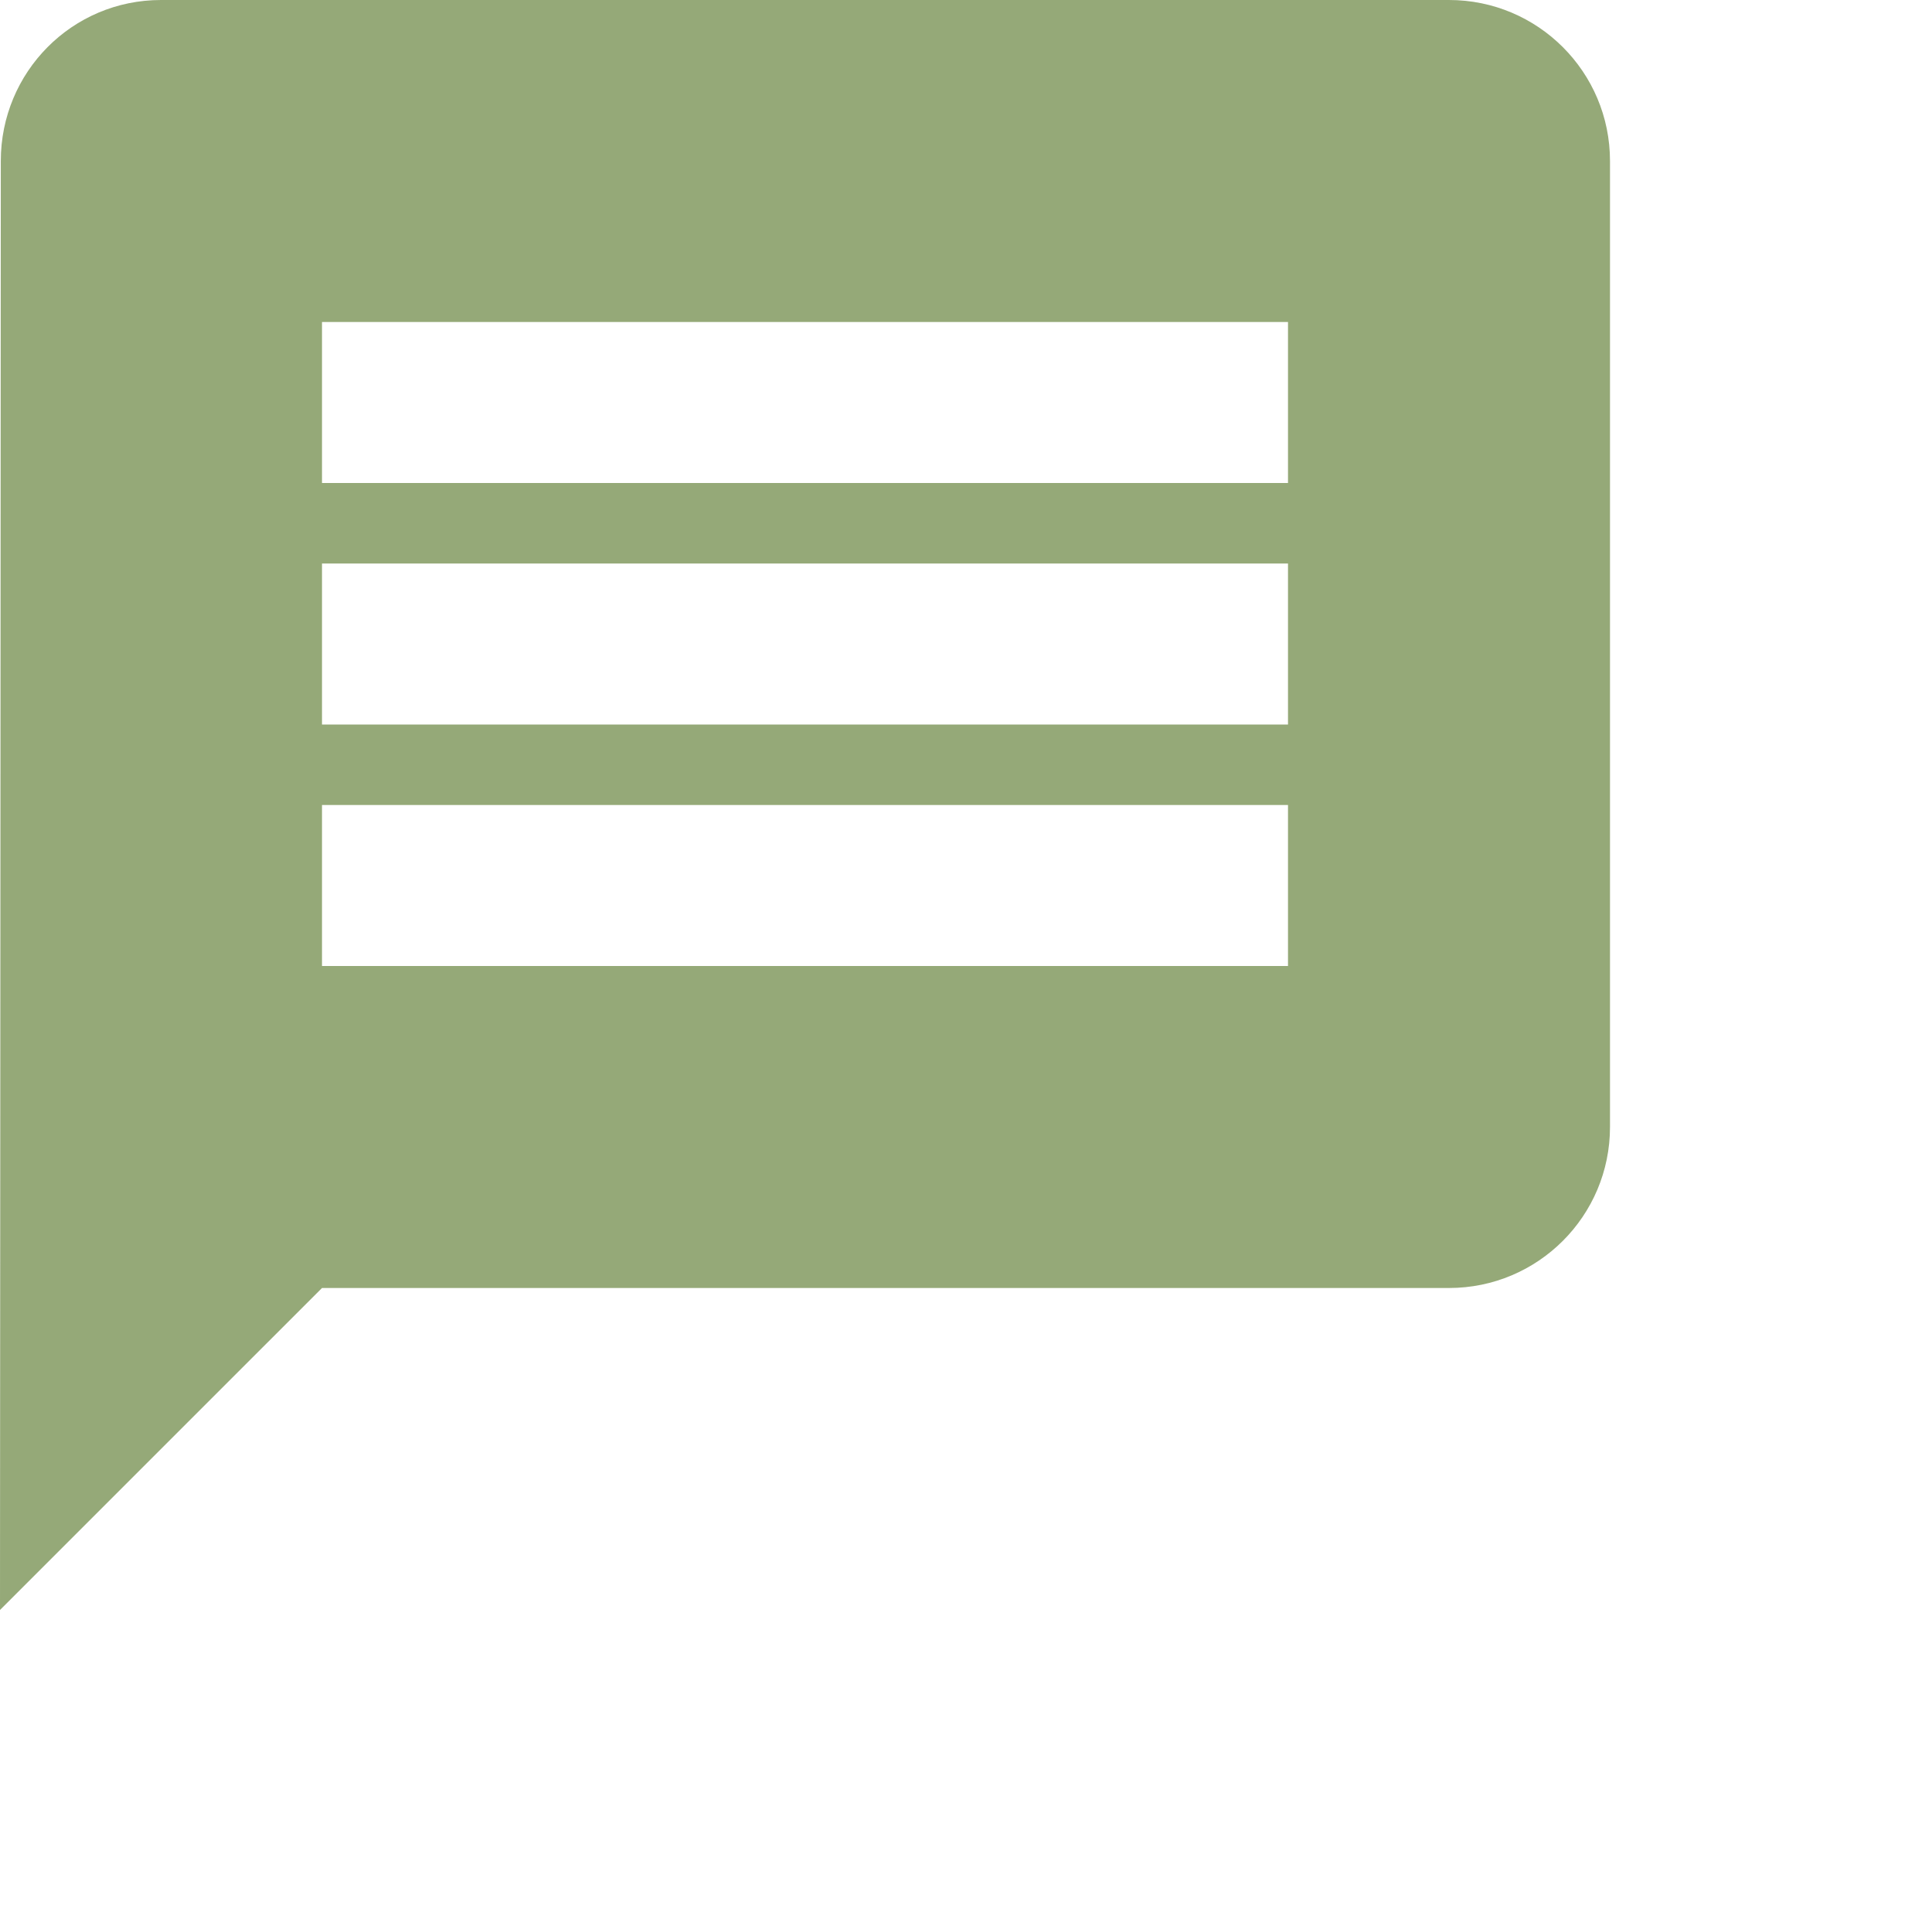
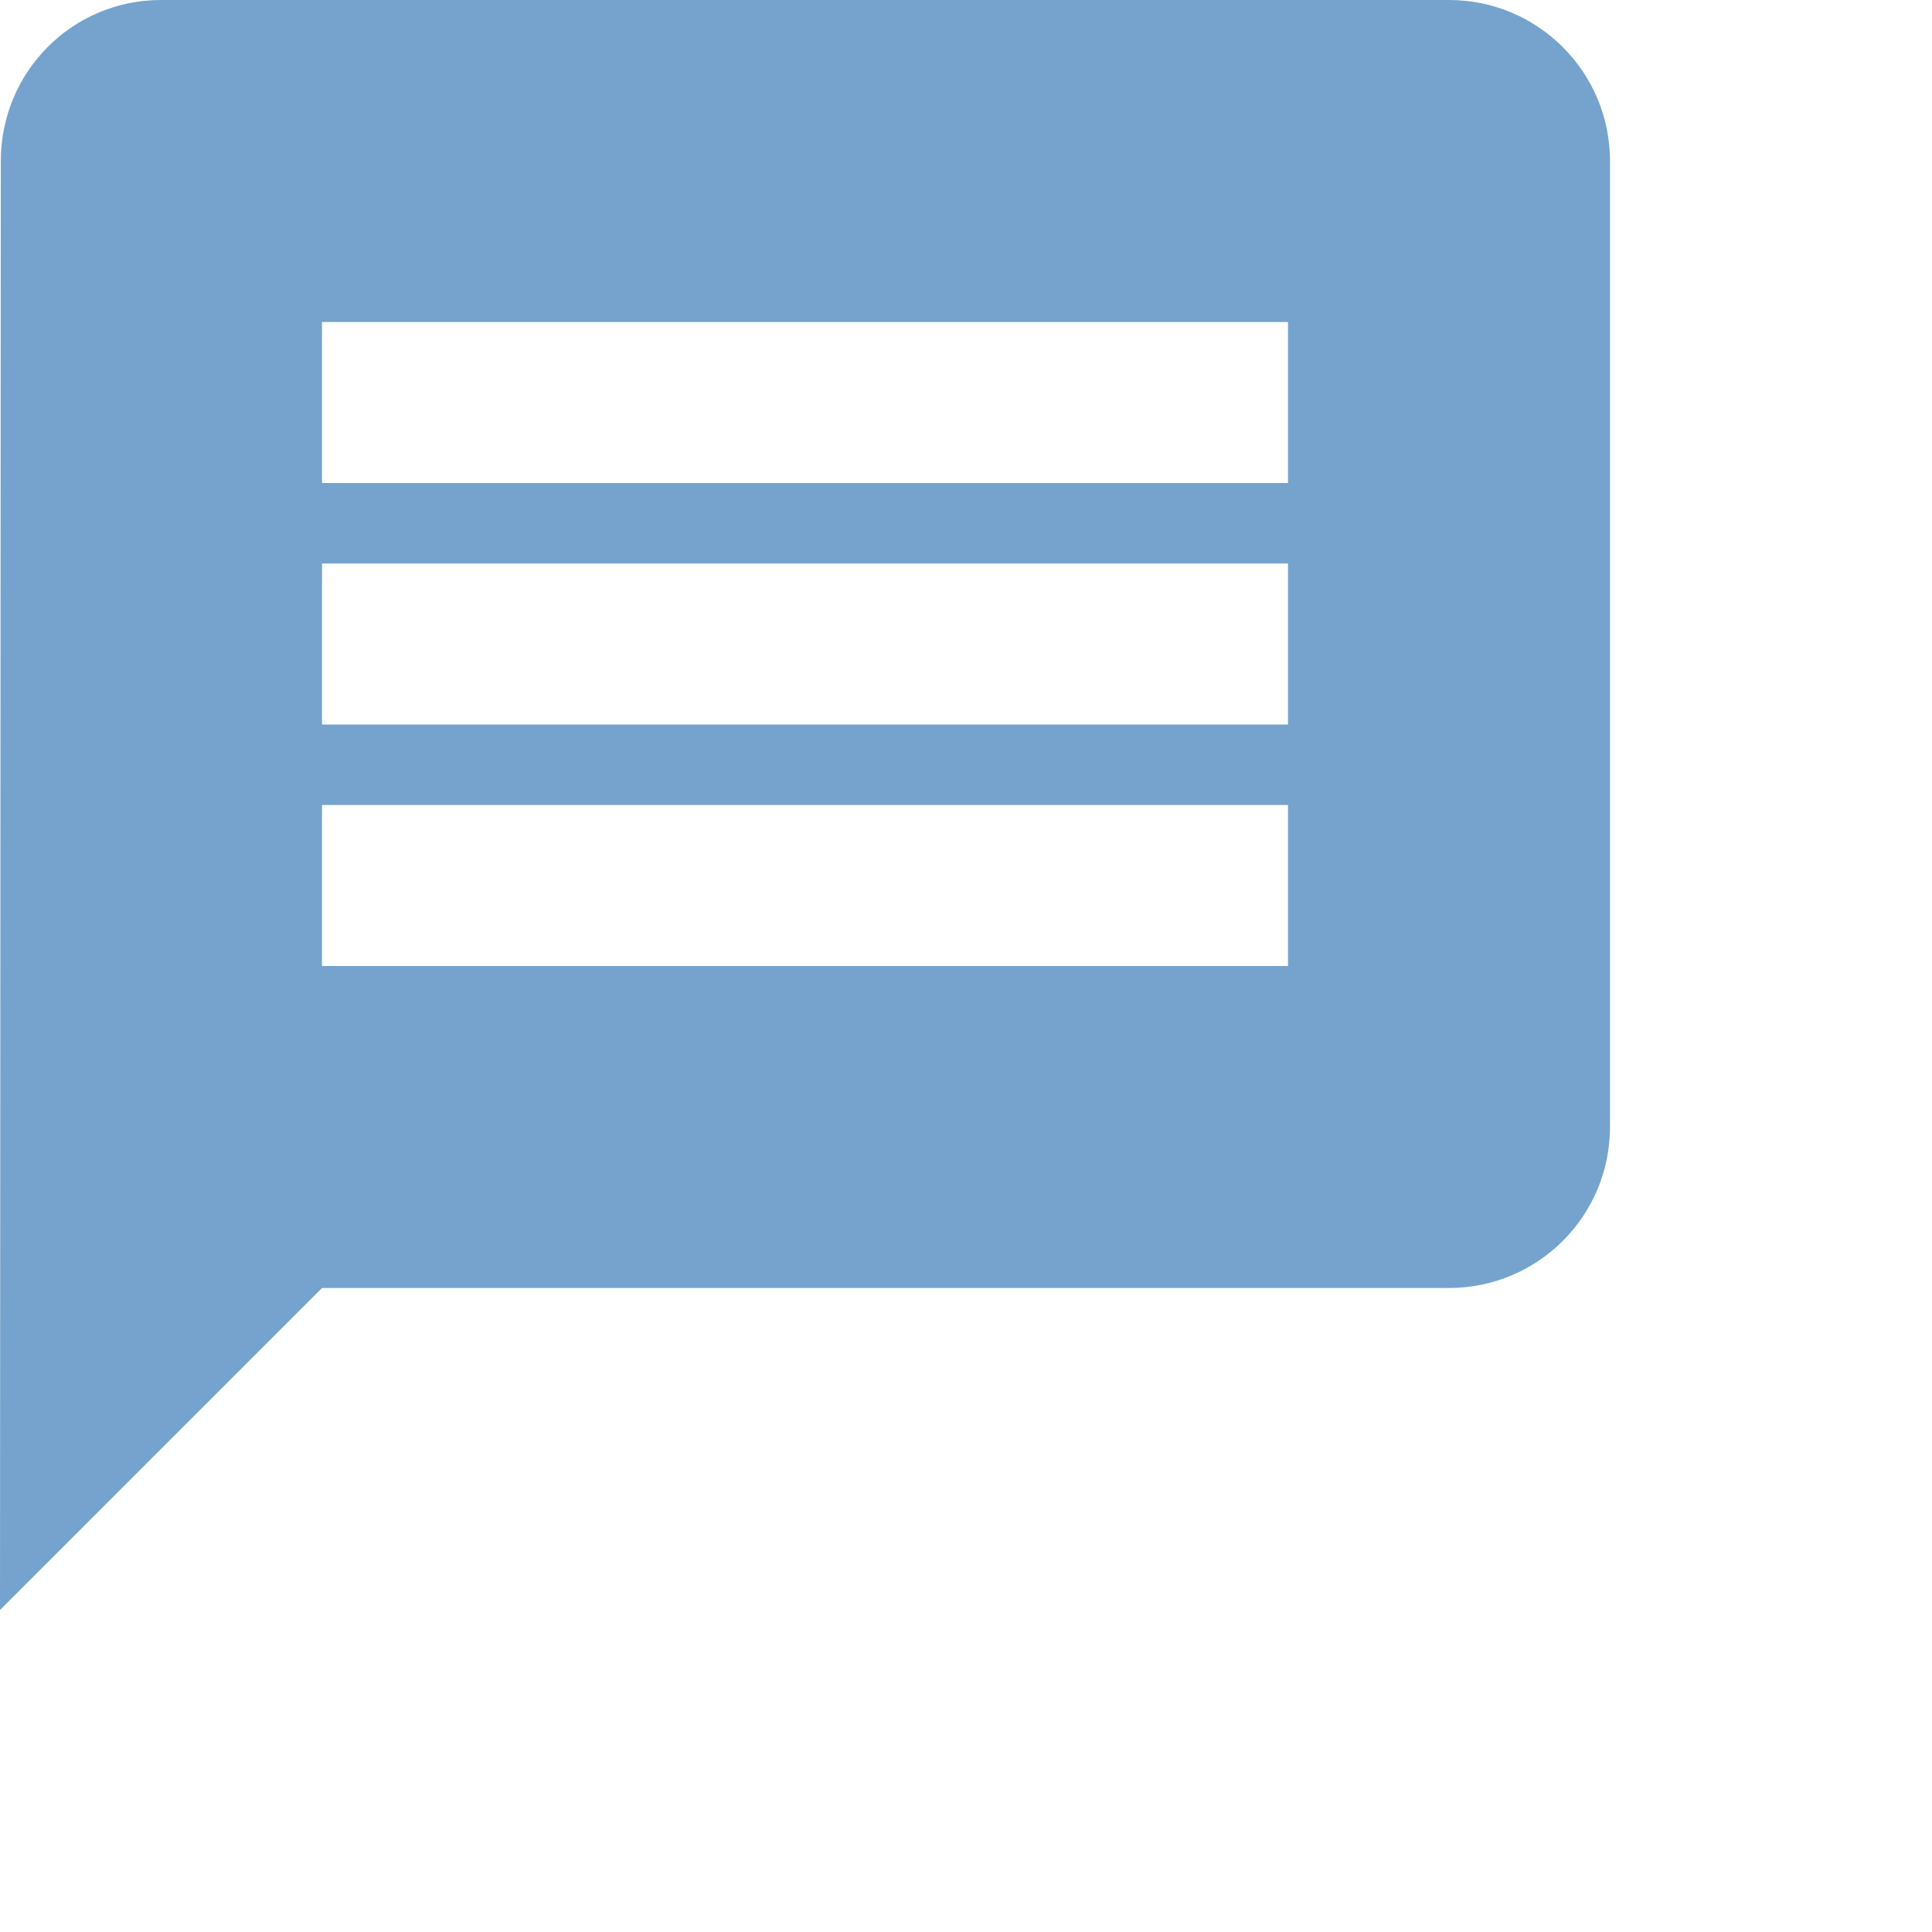
- <svg fill="#95a978" viewBox="0 0 48 48">
+ <svg fill="#75a3ce" viewBox="0 0 48 48">
  <path d="m36 0h-32c-2.21 0-3.98 1.79-3.98 4l-.02 36 8-8h28c2.21 0 4-1.79 4-4v-24c0-2.21-1.79-4-4-4m-4 24h-24v-4h24v4zm0-6h-24v-4h24v4m0-6h-24v-4h24v4" />
</svg>
